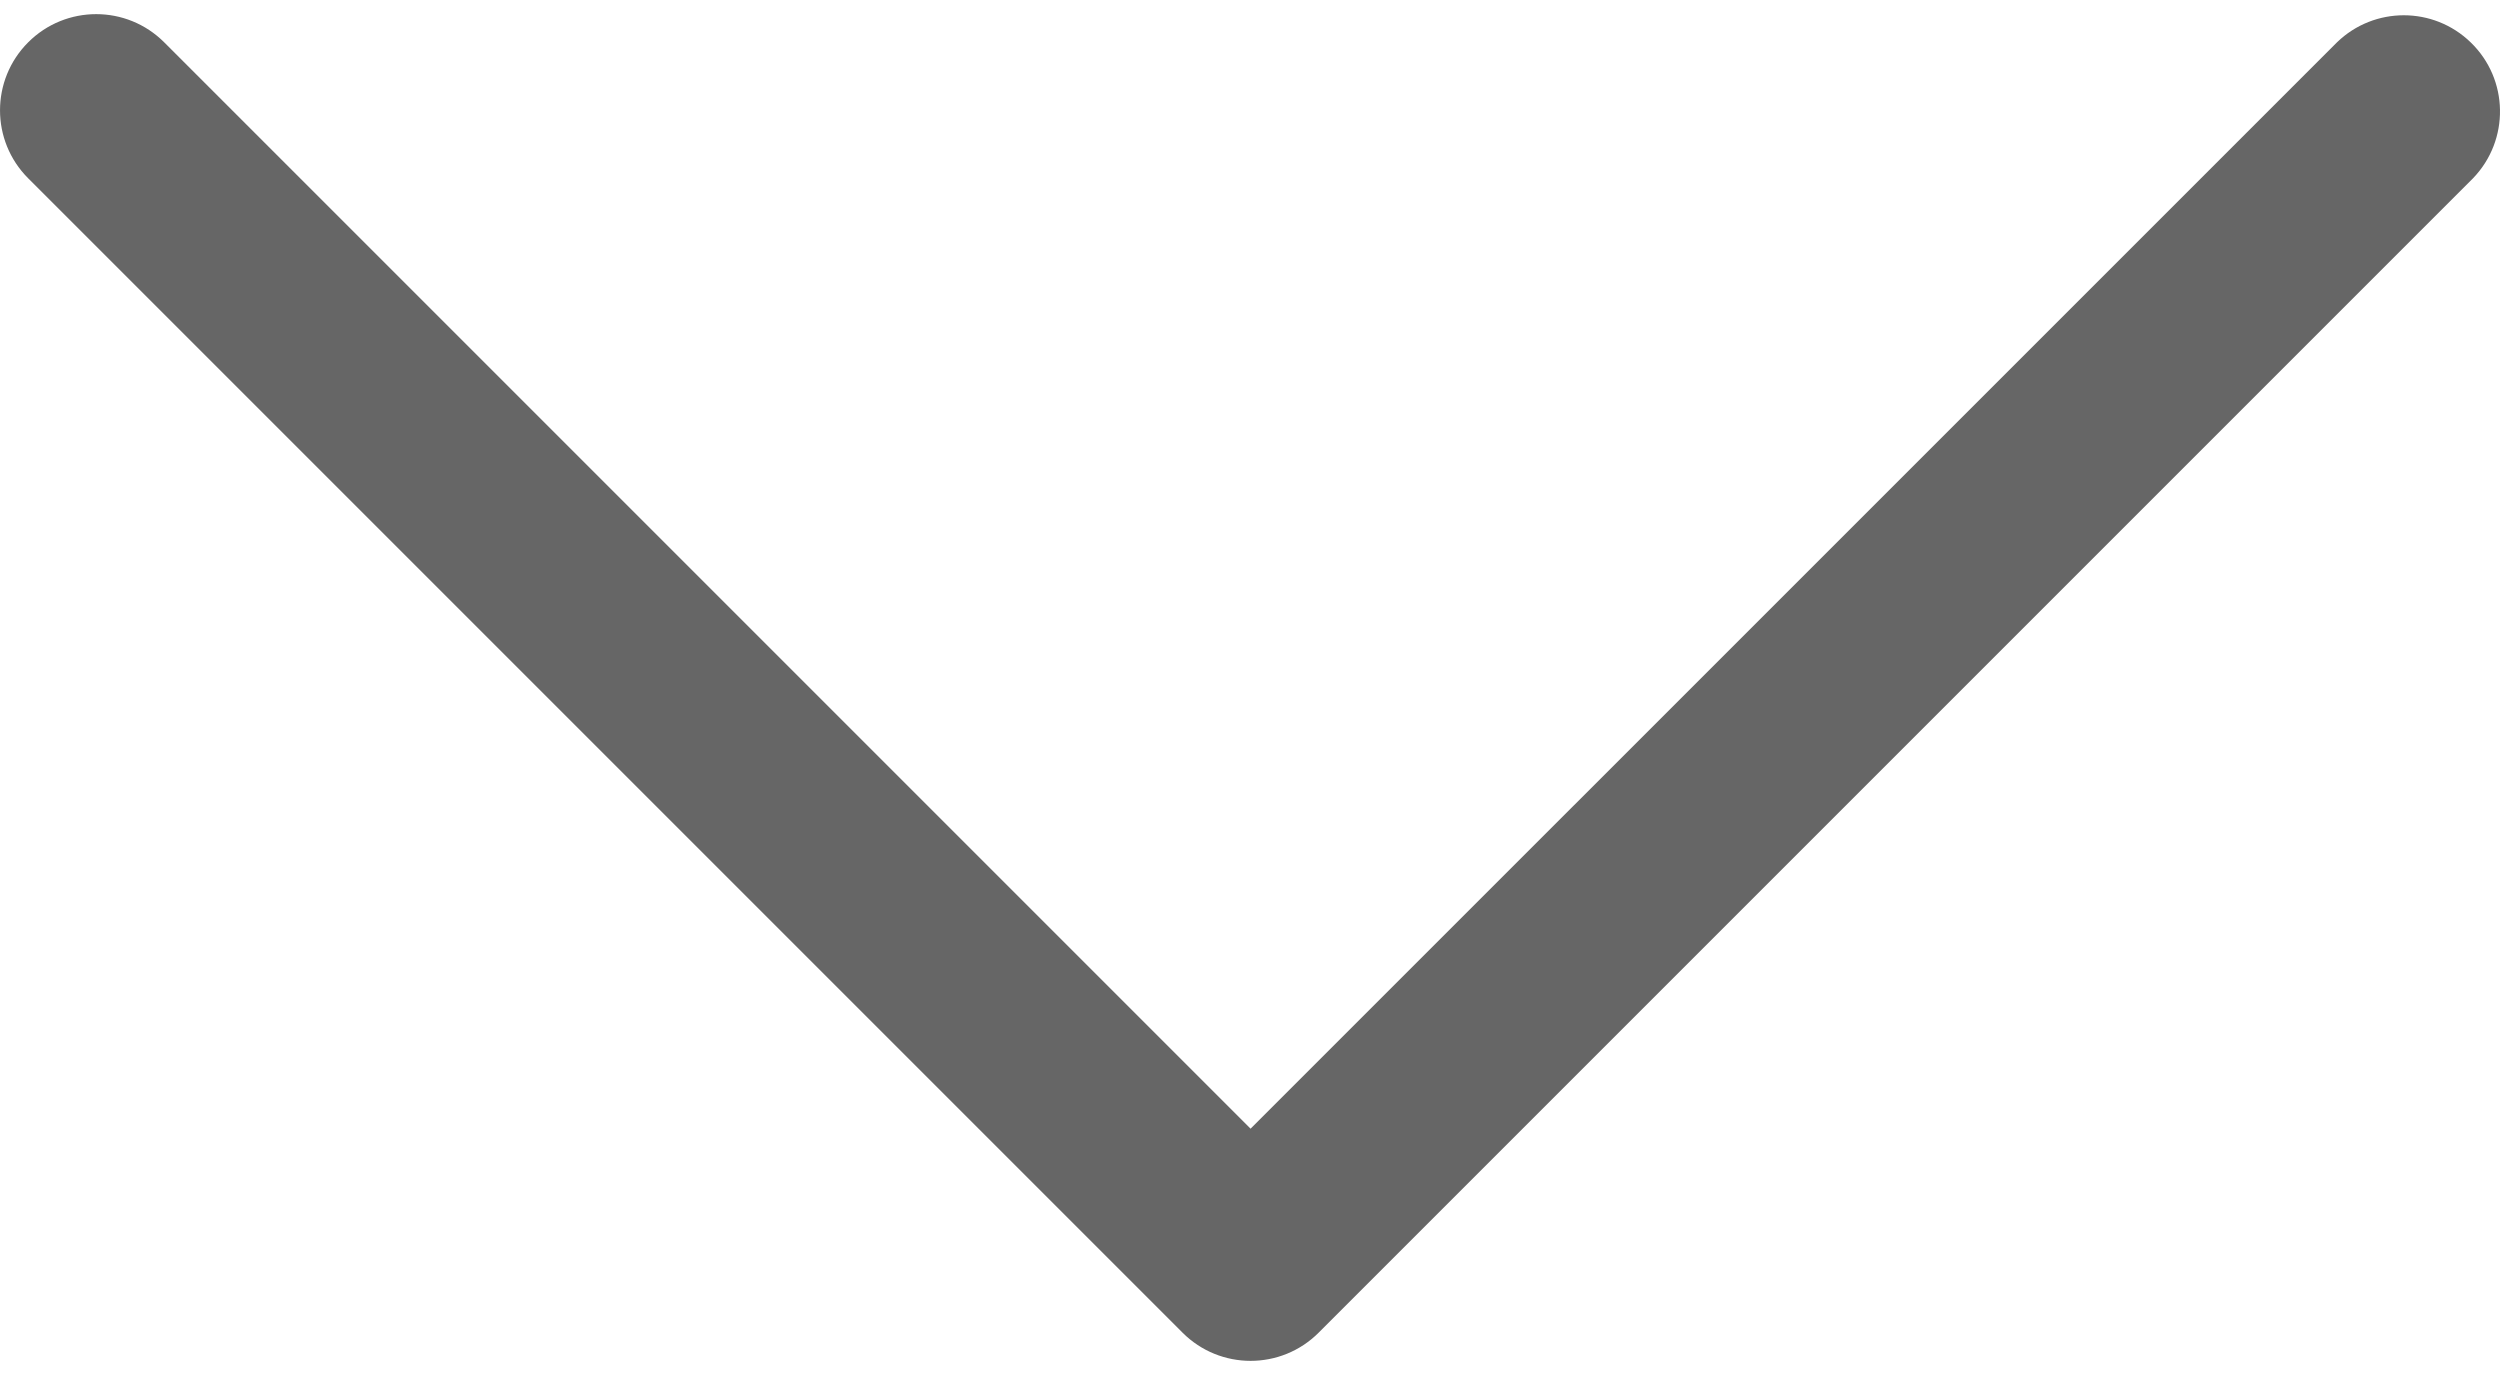
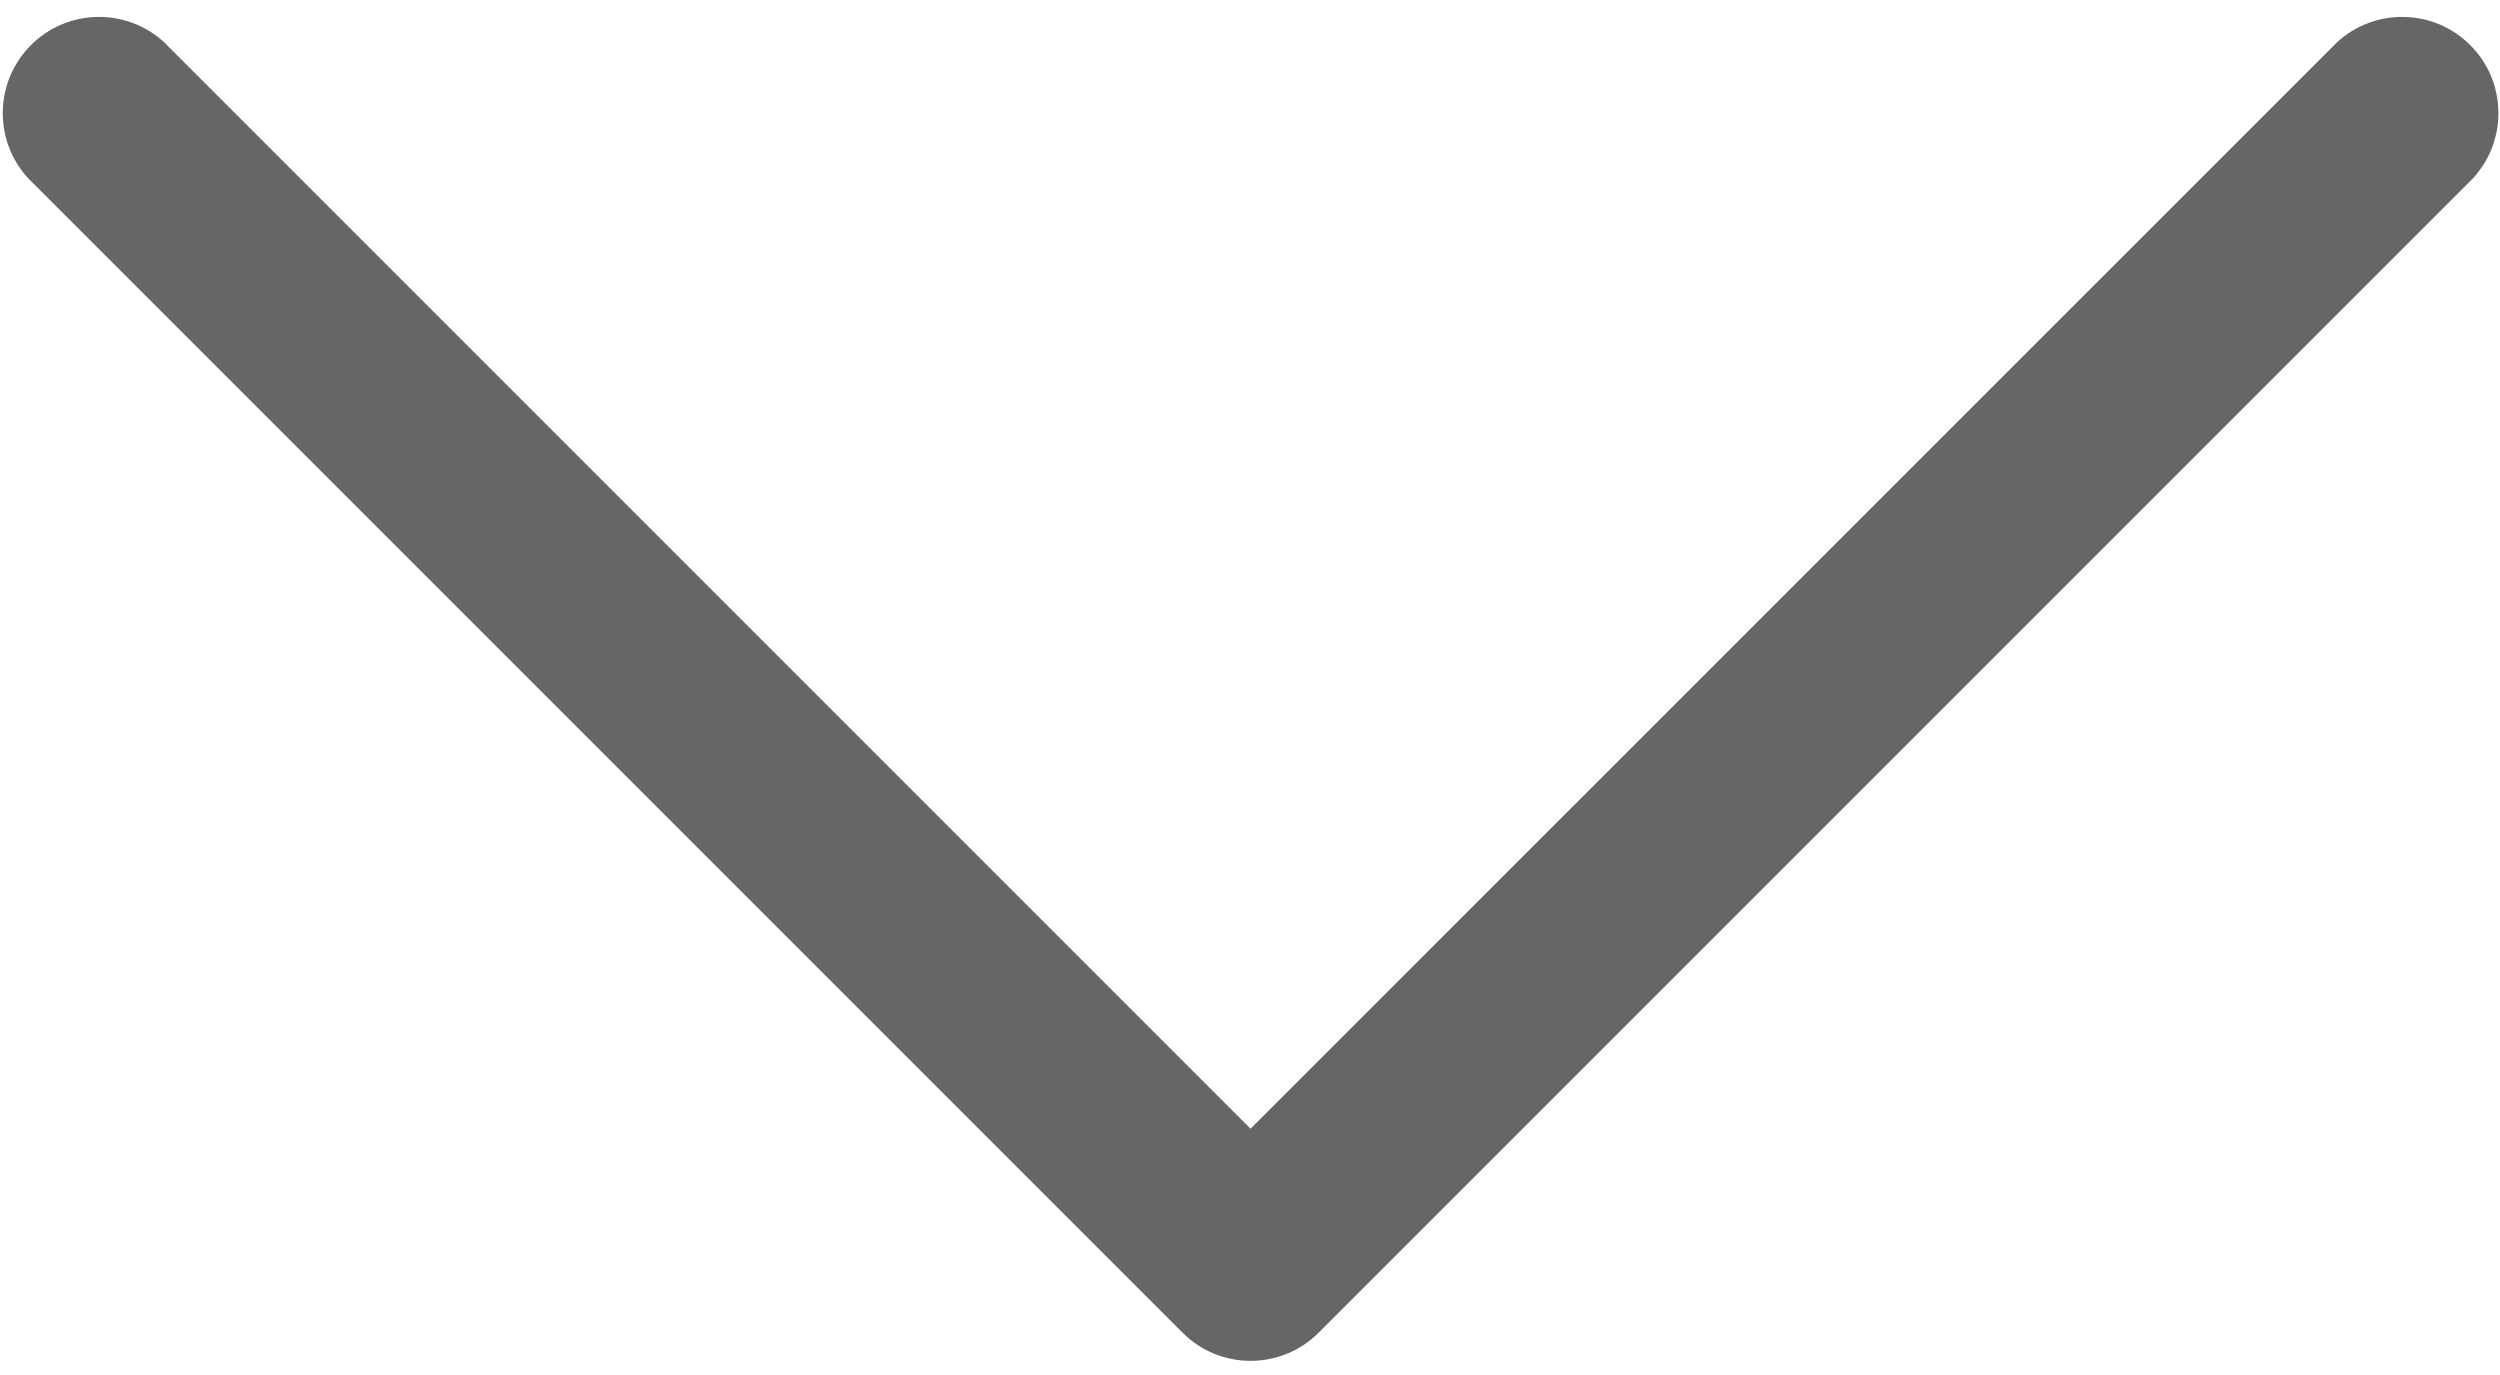
- <svg xmlns="http://www.w3.org/2000/svg" width="40" height="22" viewBox="0 0 40 22" fill="none">
-   <path d="M21.098 21.323L39.568 2.853C40.158 2.241 40.142 1.267 39.53 0.677C38.934 0.1 37.988 0.1 37.392 0.677L20.009 18.059L2.627 0.677C2.026 0.076 1.052 0.076 0.451 0.677C-0.15 1.278 -0.15 2.252 0.451 2.853L18.921 21.323C19.522 21.924 20.497 21.924 21.098 21.323Z" fill="black" fill-opacity="0.6" />
+ <svg xmlns="http://www.w3.org/2000/svg" width="40" height="22" fill="none">
+   <path d="M21.098 21.323l18.47-18.47A1.54 1.54 0 0037.392.677L20.009 18.059 2.627.677A1.54 1.54 0 00.451 2.853l18.47 18.47c.601.601 1.576.601 2.177 0z" fill="#000" fill-opacity=".6" />
</svg>
